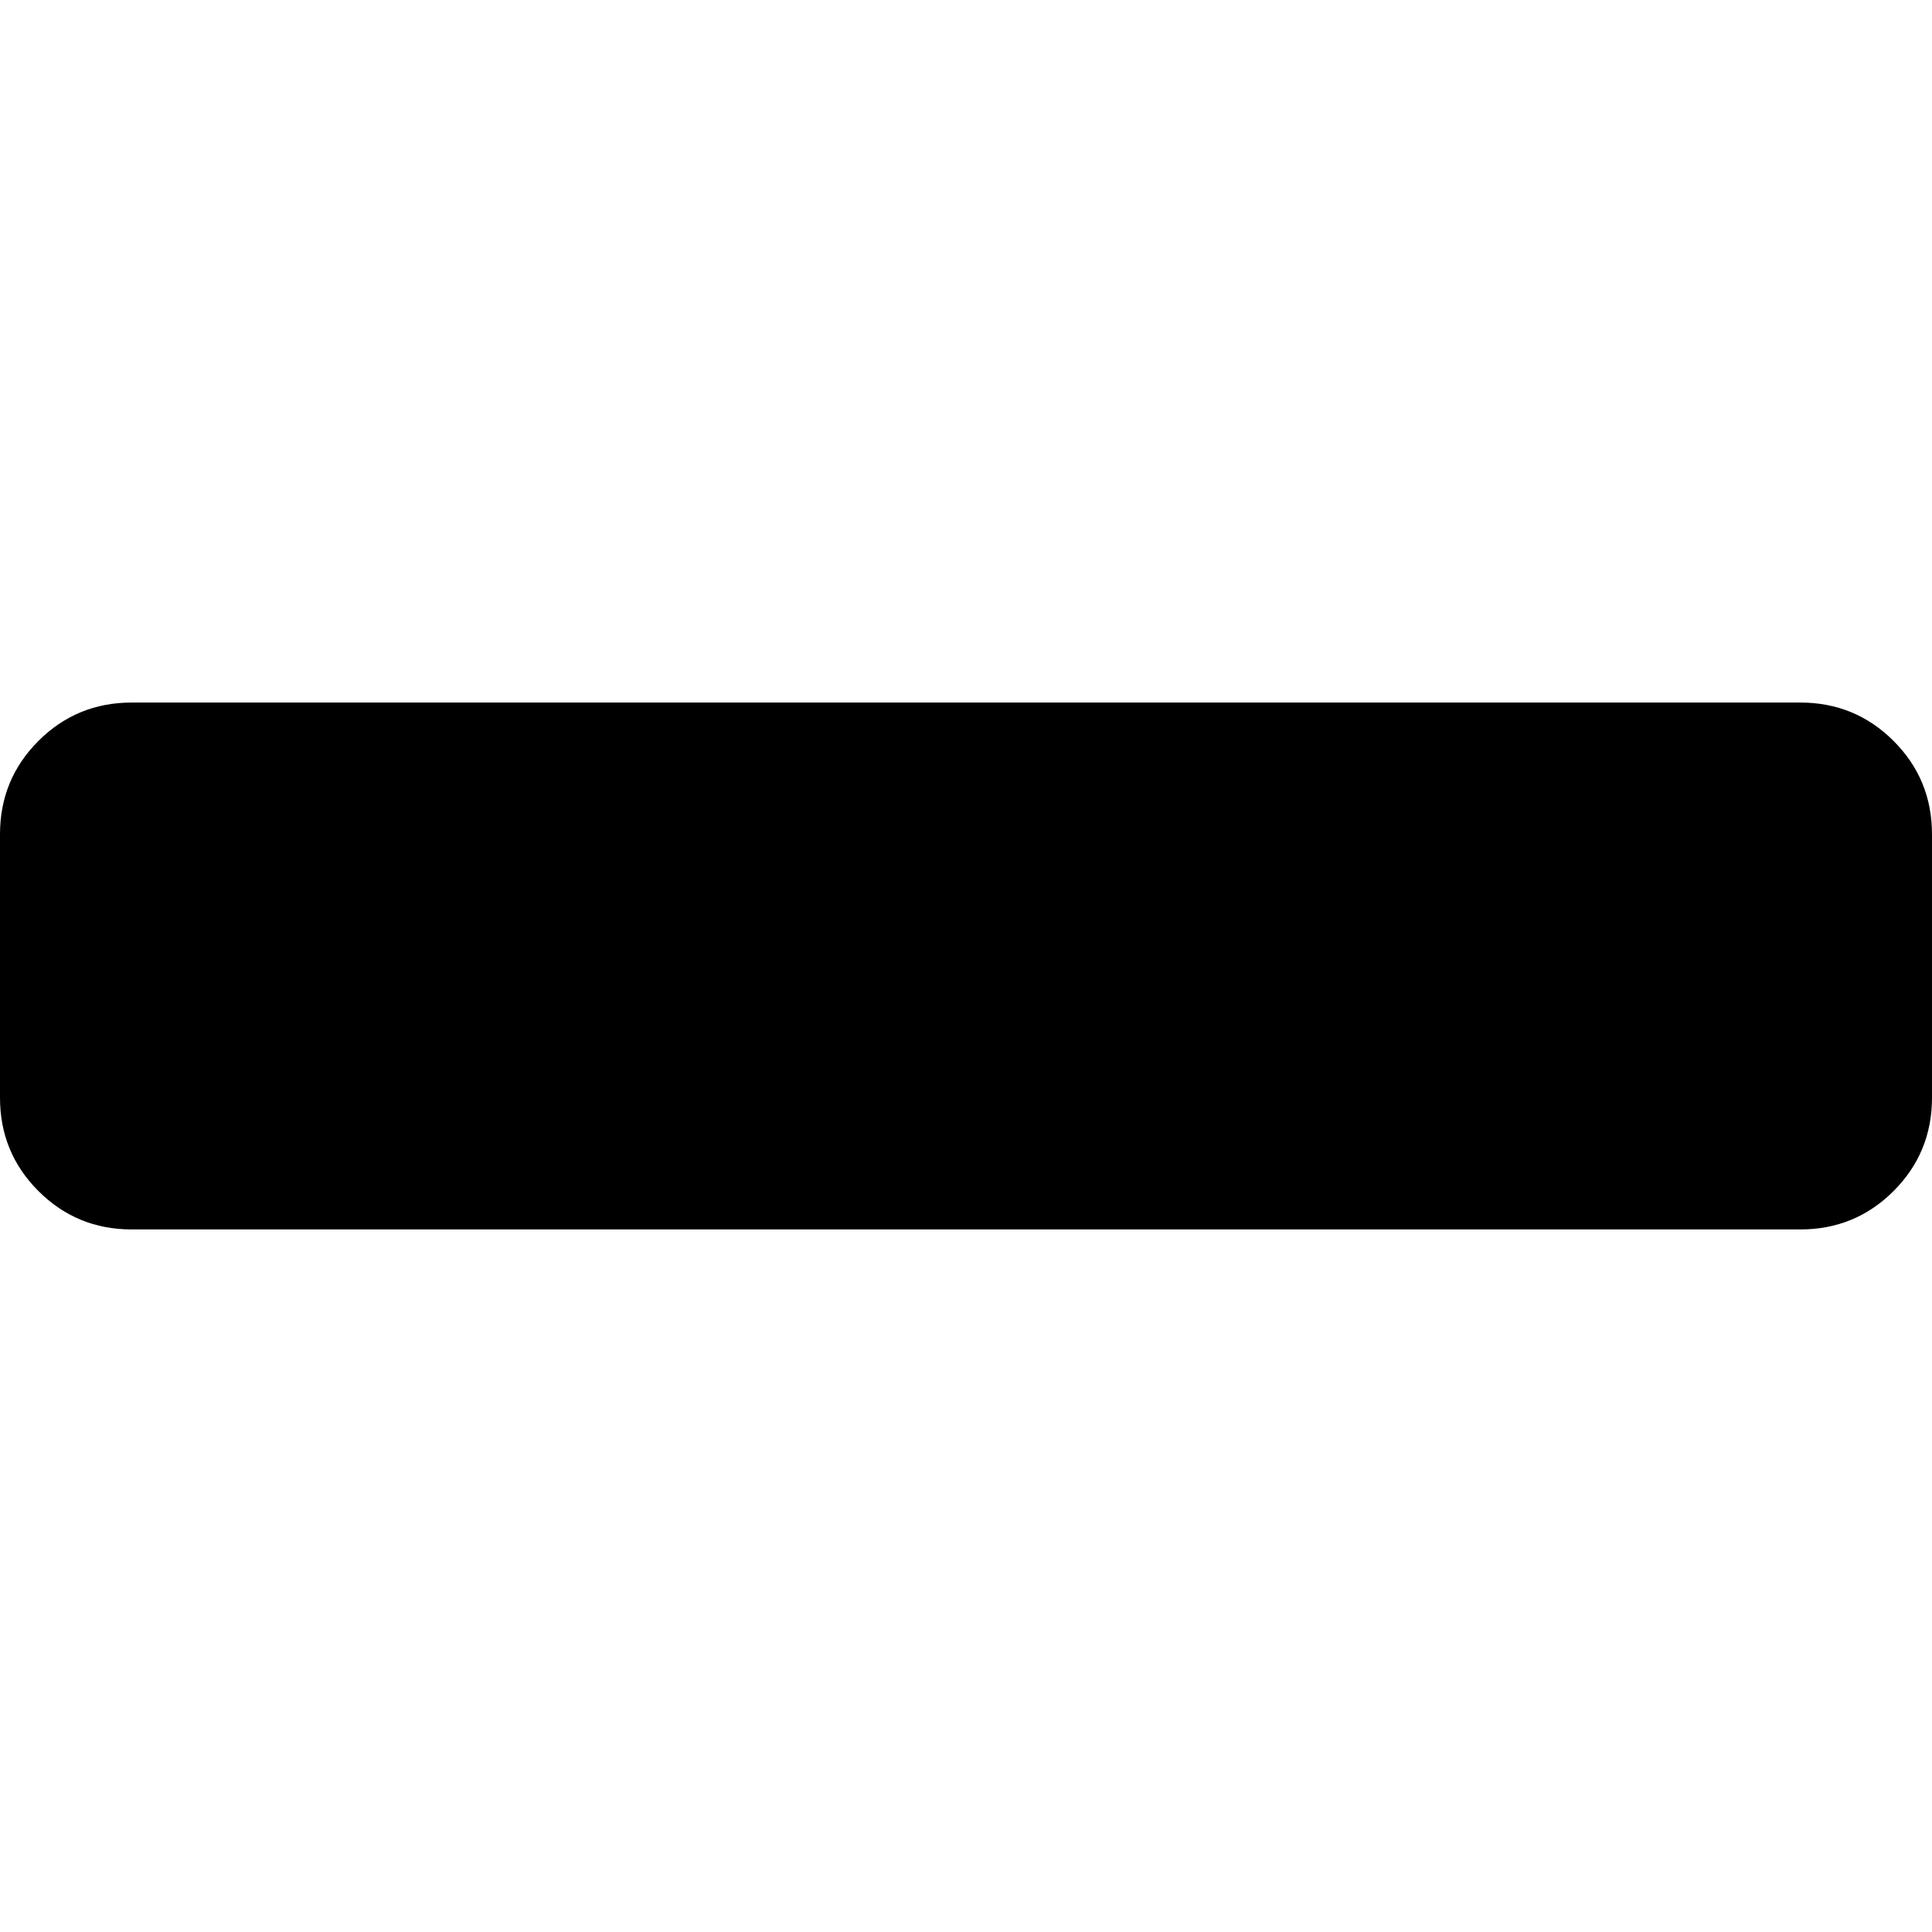
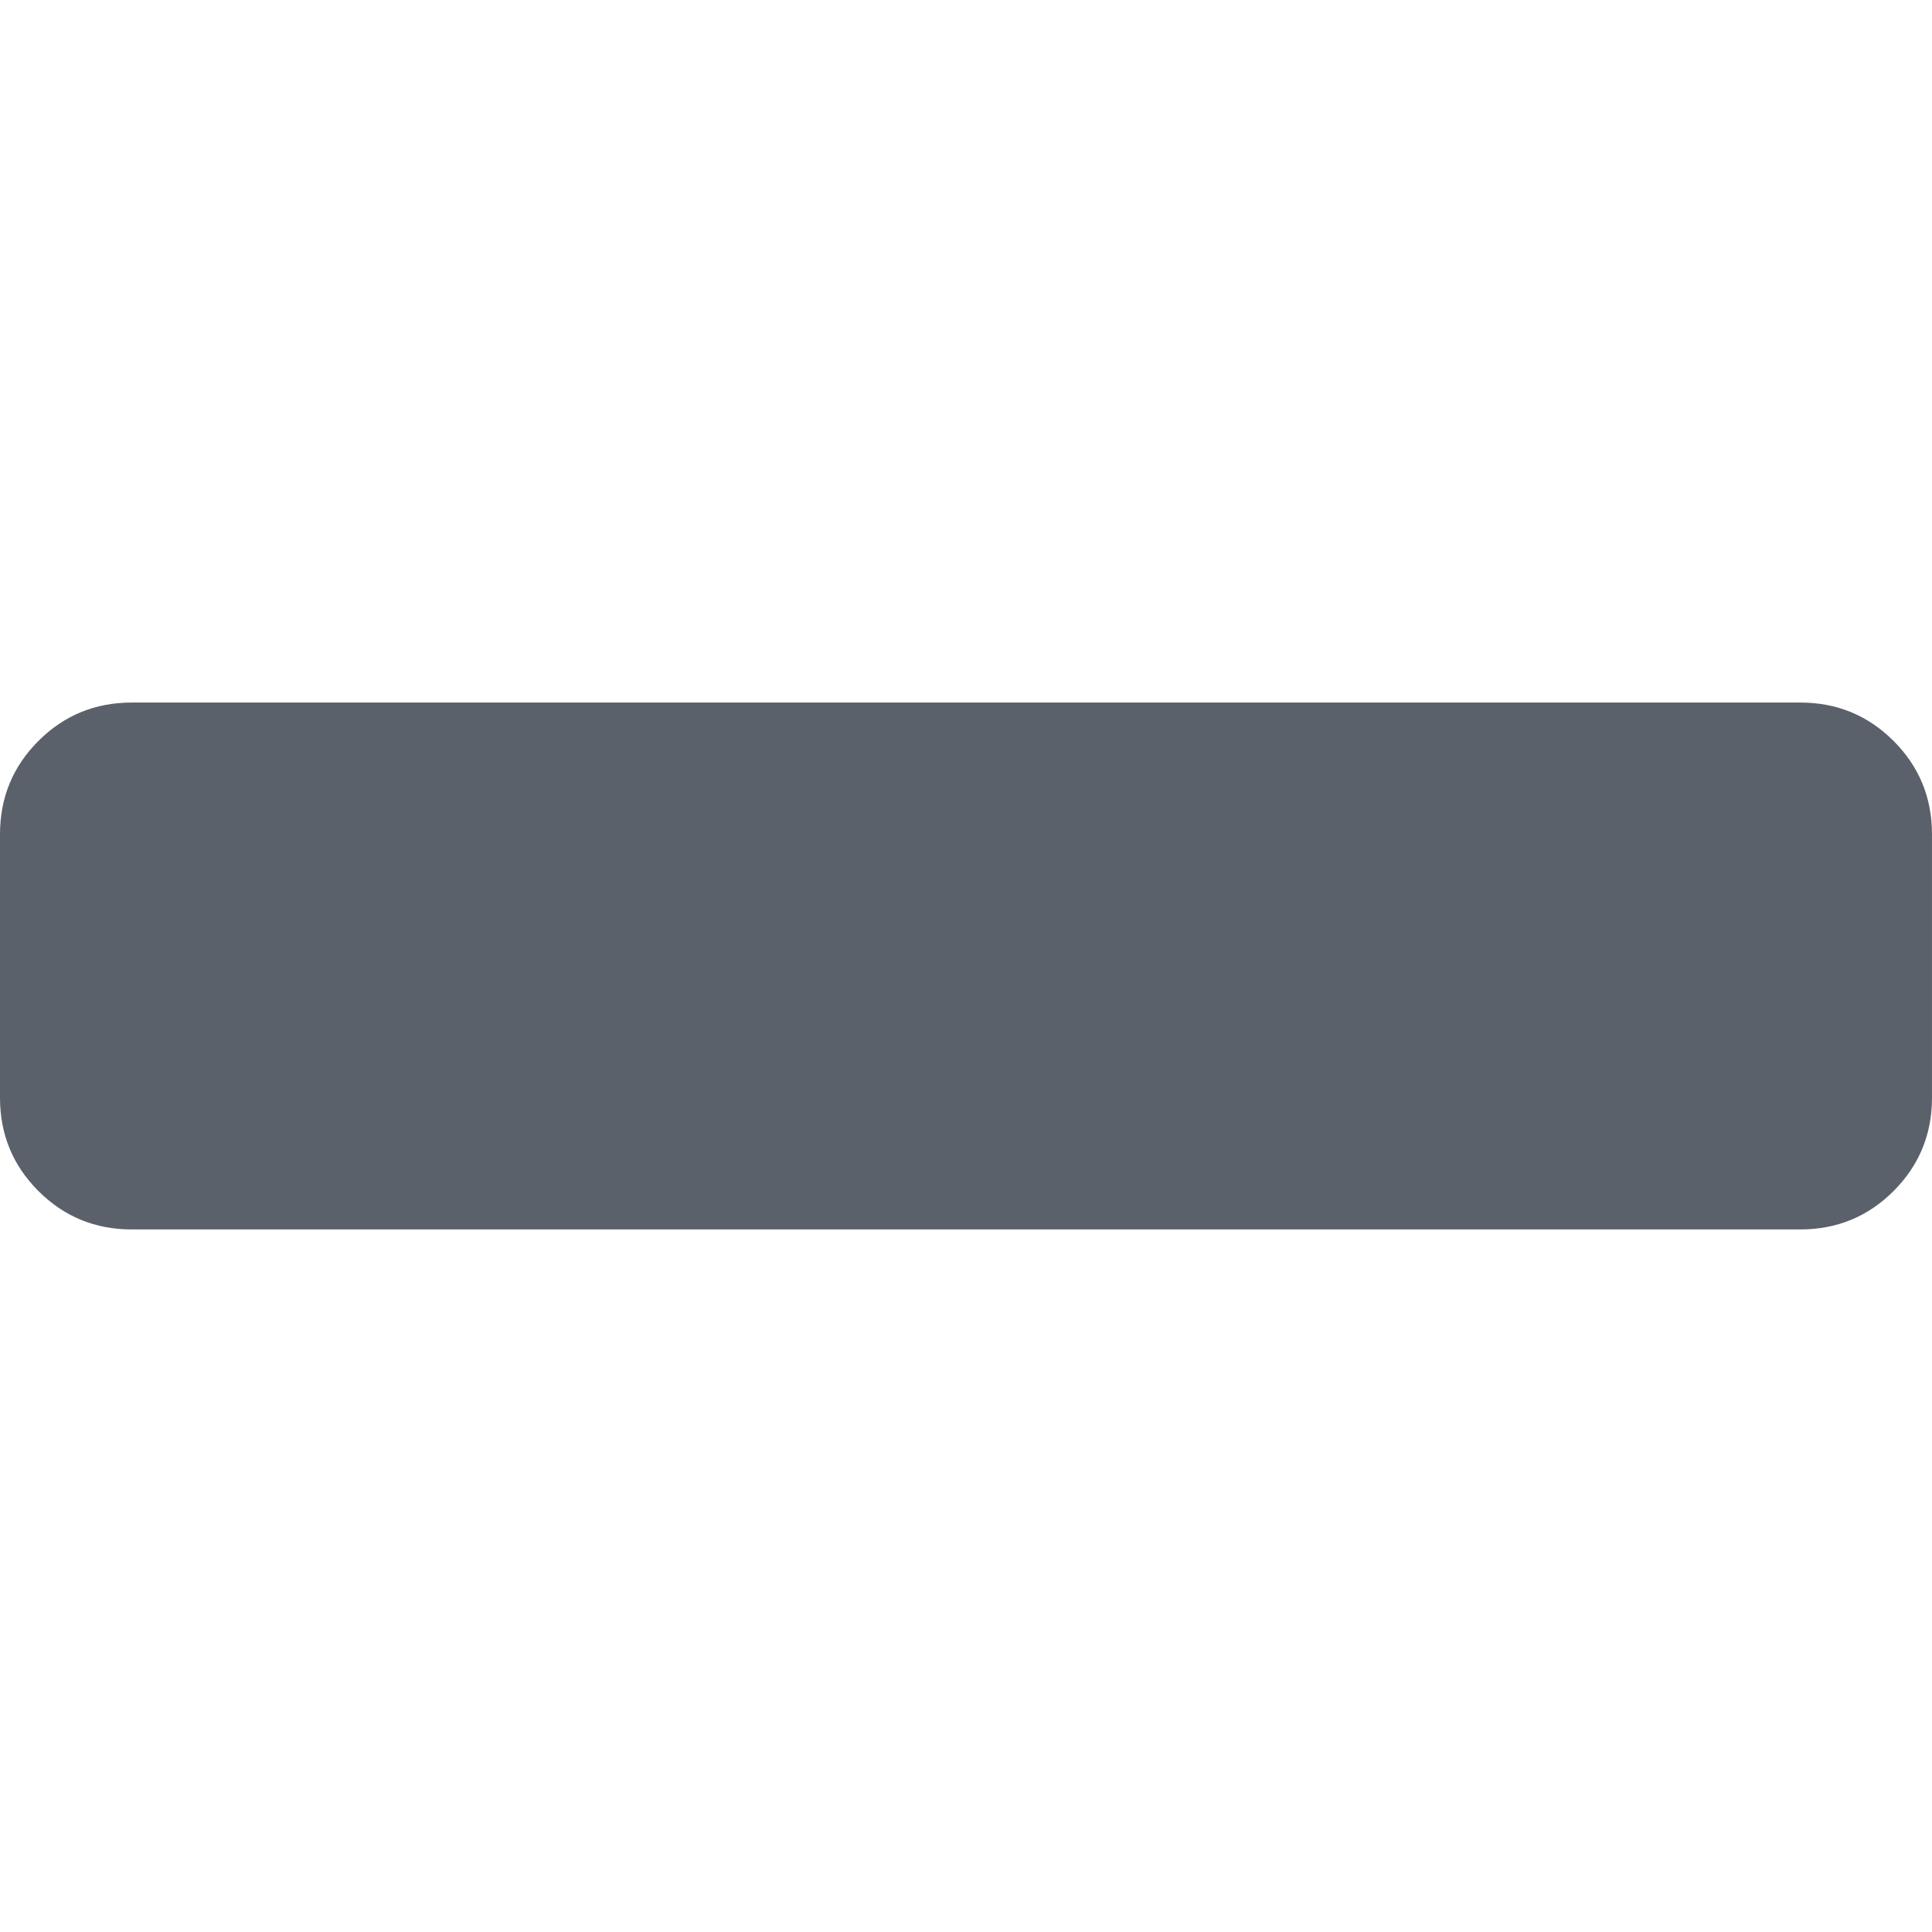
<svg xmlns="http://www.w3.org/2000/svg" width="401.991" height="401.991" viewBox="0 0 401.991 401.991">
-   <path d="M394 154.174c-5.33-5.33-11.806-7.995-19.417-7.995H27.406c-7.61 0-14.084 2.66-19.414 7.99C2.662 159.5 0 165.97 0 173.586v54.82c0 7.617 2.662 14.086 7.992 19.41 5.33 5.332 11.803 7.994 19.414 7.994h347.176c7.61 0 14.086-2.66 19.417-7.993 5.32-5.324 7.99-11.793 7.99-19.41v-54.82c0-7.615-2.66-14.087-7.99-19.413z" />
+   <path fill="#5B616B" d="M394 154.174c-5.33-5.33-11.806-7.995-19.417-7.995H27.406c-7.61 0-14.084 2.66-19.414 7.99C2.662 159.5 0 165.97 0 173.586v54.82c0 7.617 2.662 14.086 7.992 19.41 5.33 5.332 11.803 7.994 19.414 7.994h347.176c7.61 0 14.086-2.66 19.417-7.993 5.32-5.324 7.99-11.793 7.99-19.41v-54.82c0-7.615-2.66-14.087-7.99-19.413z" />
</svg>
